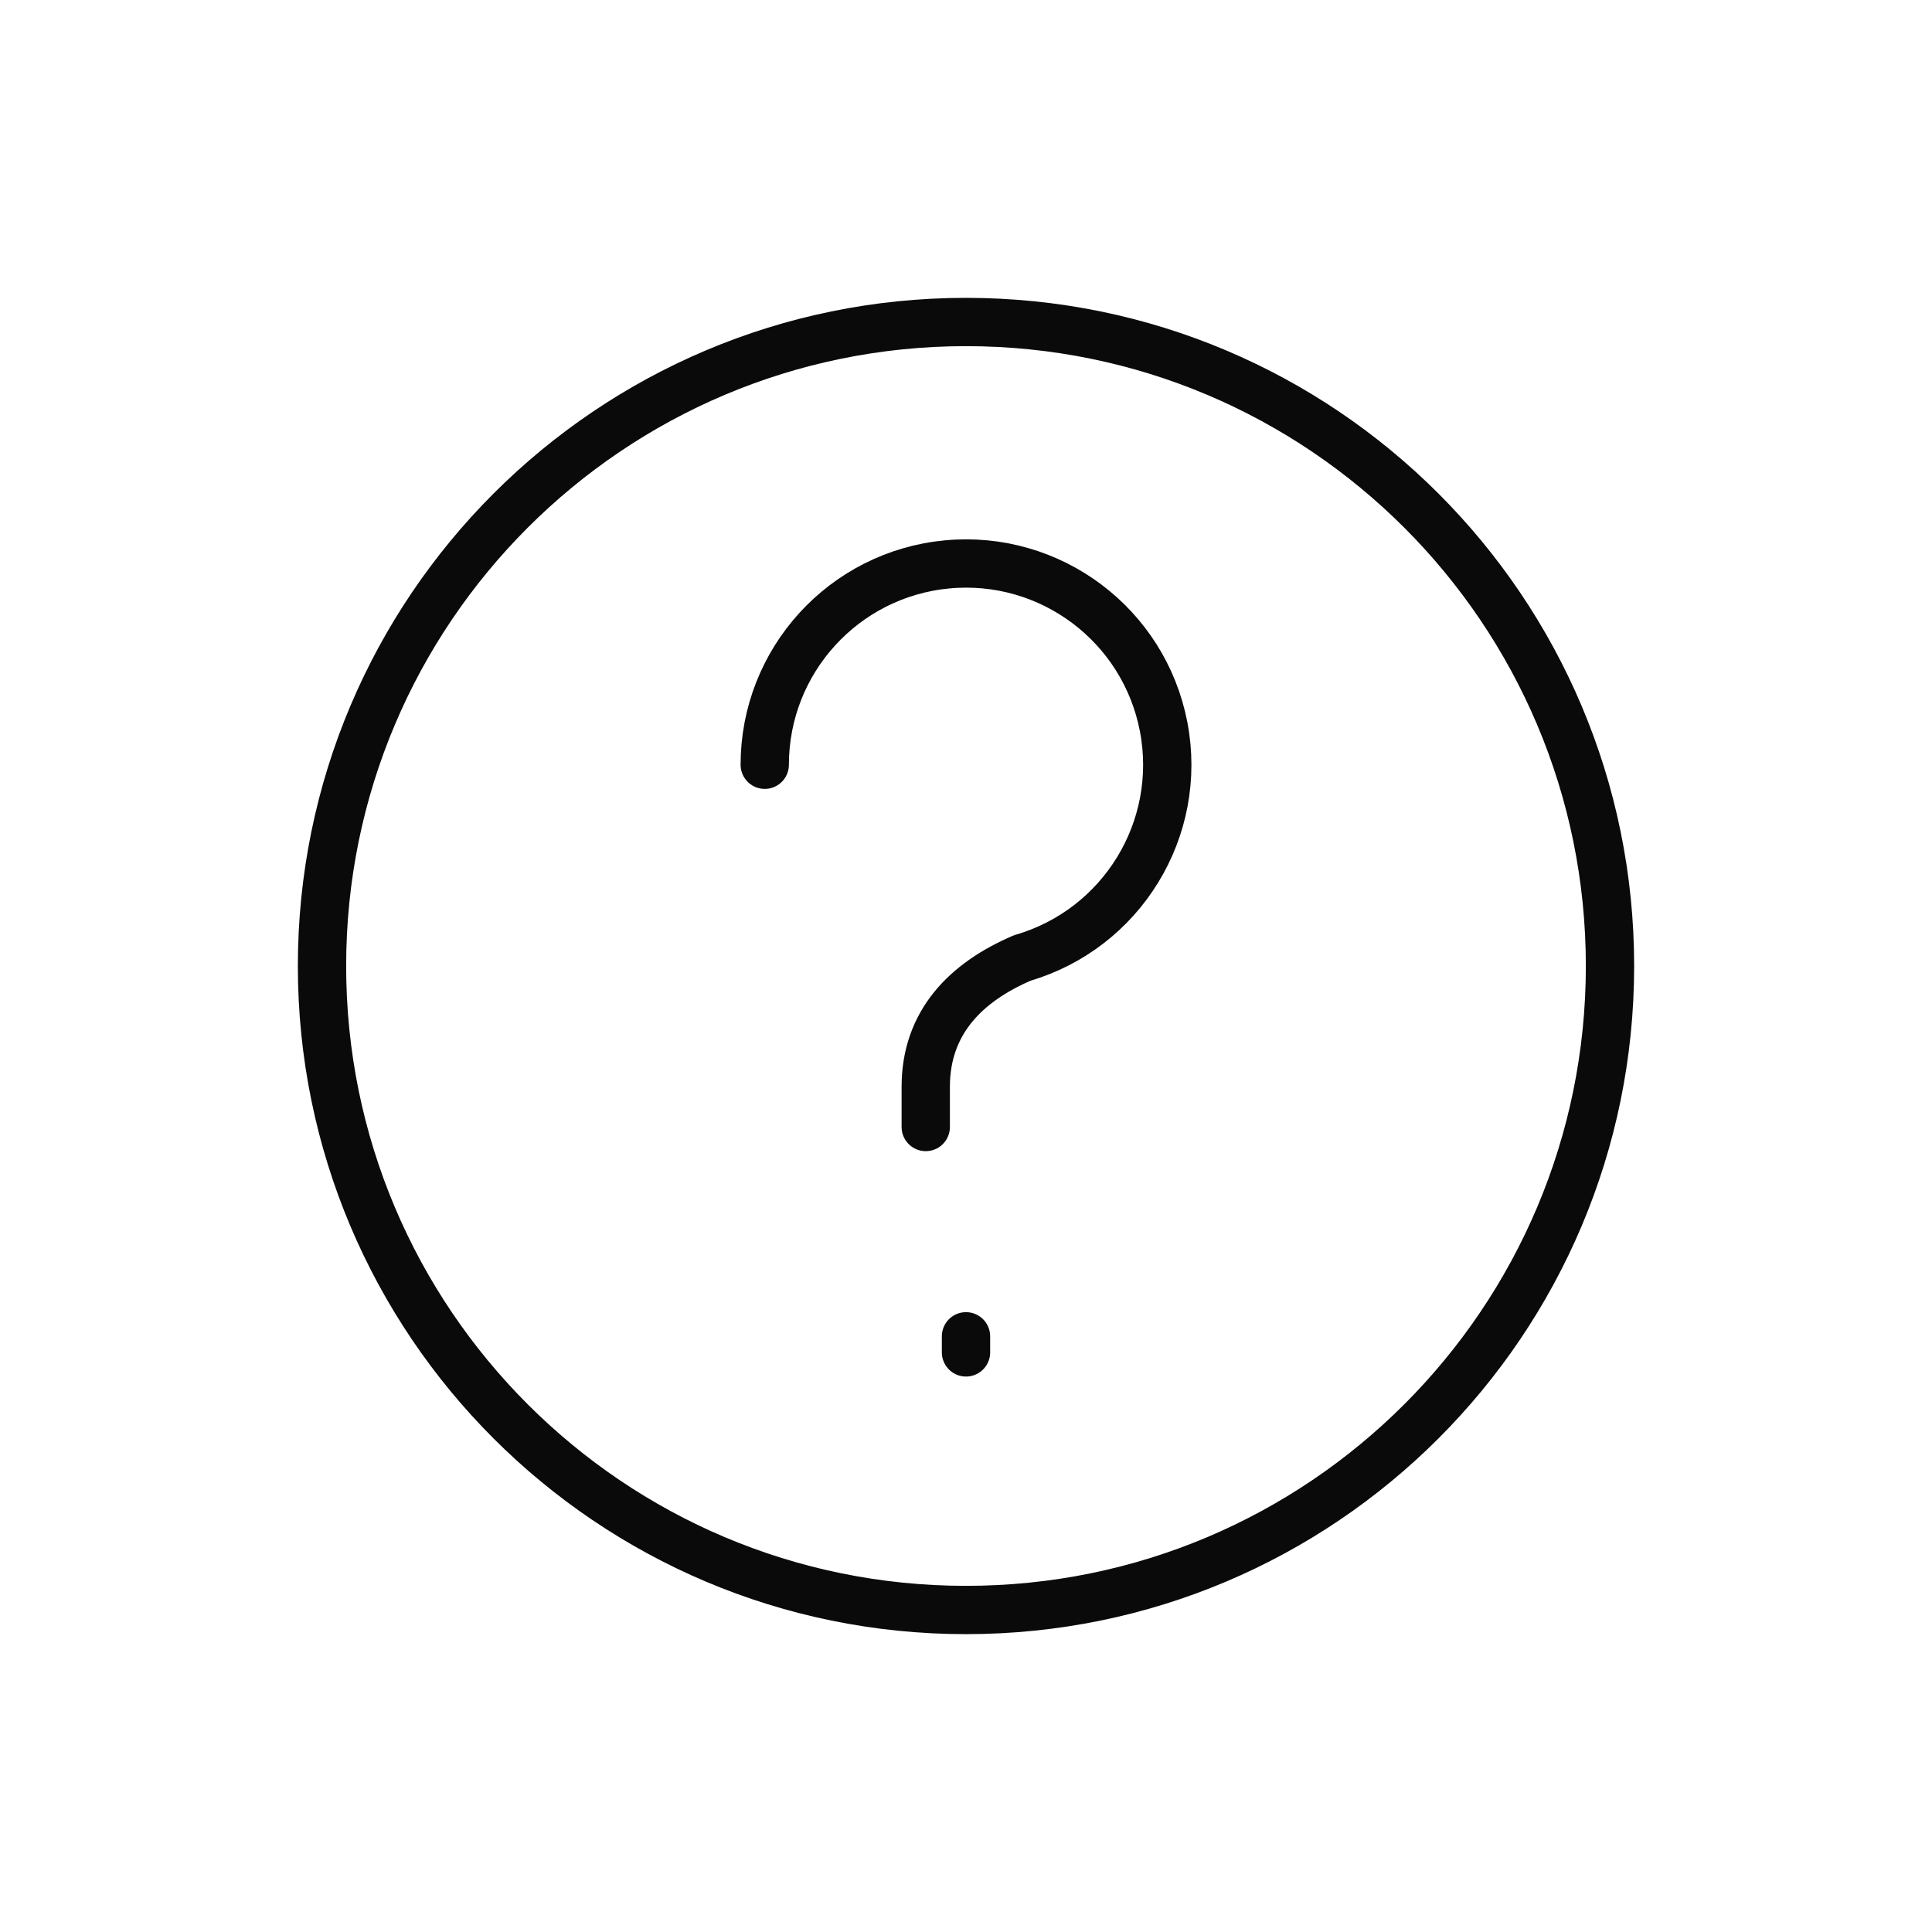
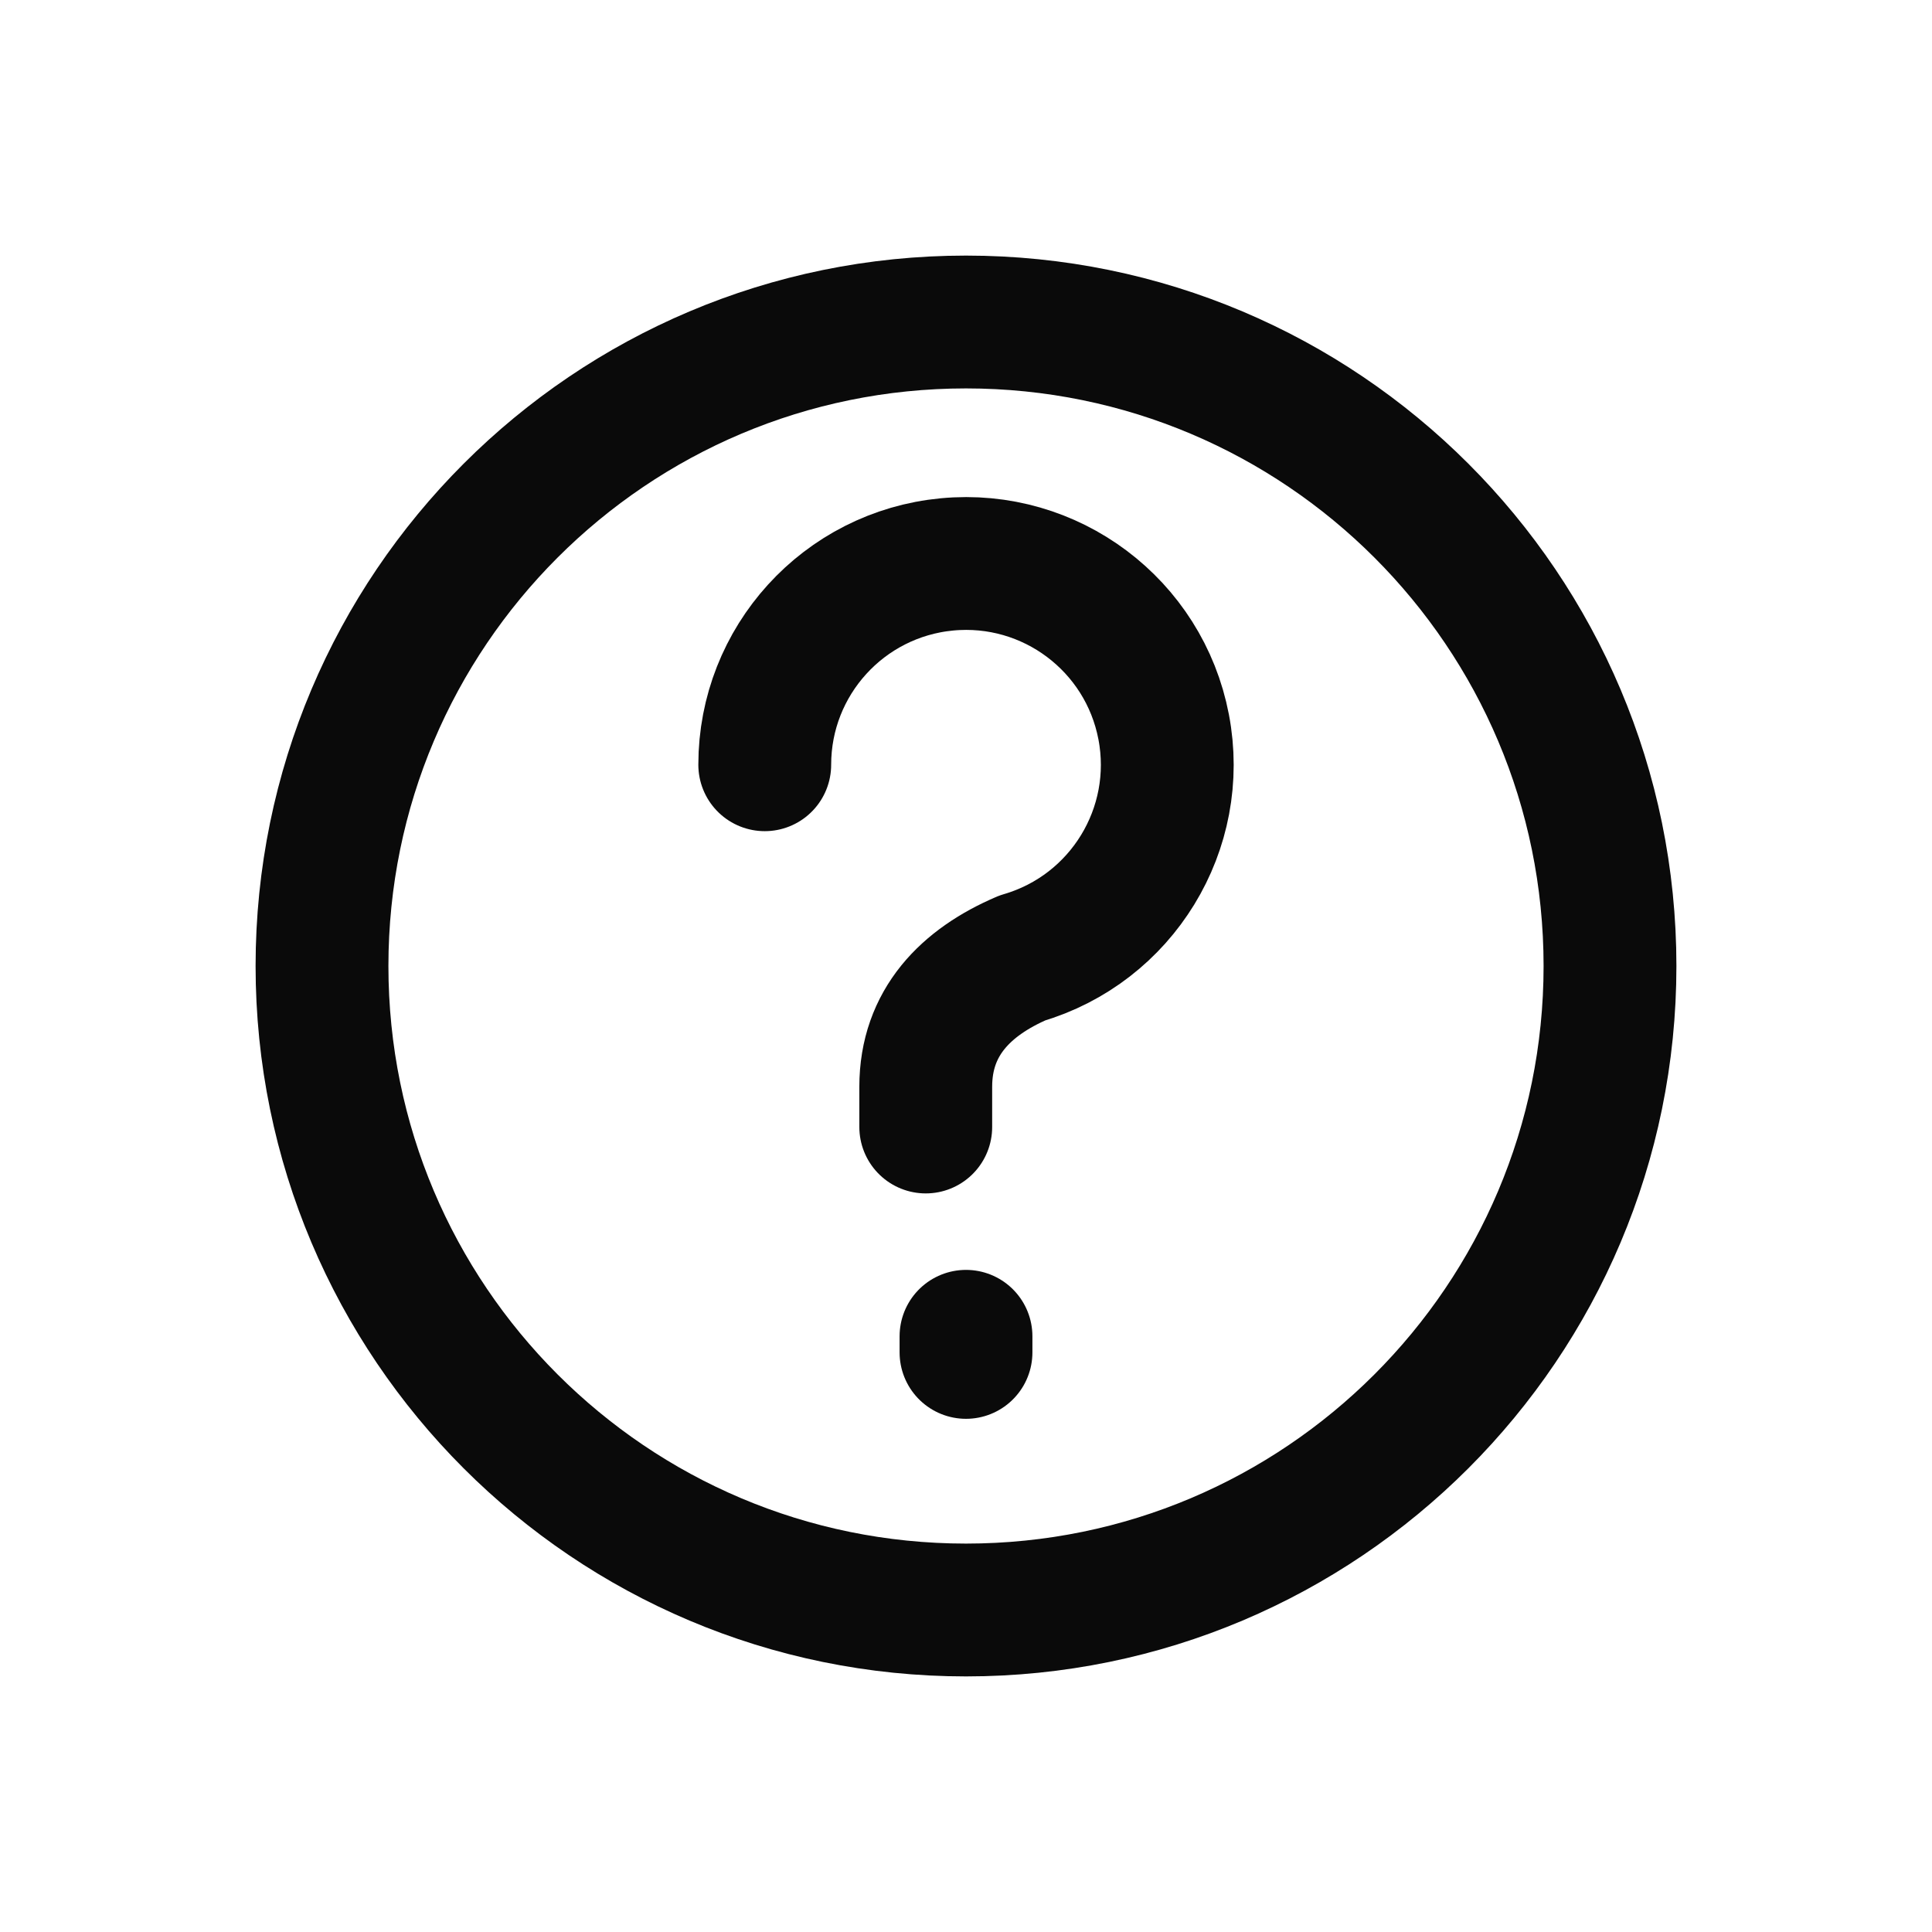
- <svg xmlns="http://www.w3.org/2000/svg" viewBox="0 0 24 24" fill="none" stroke="#0A0A0A" stroke-width="0.6" stroke-linecap="round" stroke-linejoin="round">
+ <svg xmlns="http://www.w3.org/2000/svg" viewBox="0 0 24 24" fill="none" stroke="#0A0A0A" stroke-width="1.65" stroke-linecap="round" stroke-linejoin="round">
  <circle cx="12" cy="12" r="8" />
  <path d="M9.5 9.5a2.5 2.5 0 1 1 3.2 2.4c-.7.3-1.2.8-1.2 1.6V14M12 16.6v.2" />
</svg>
